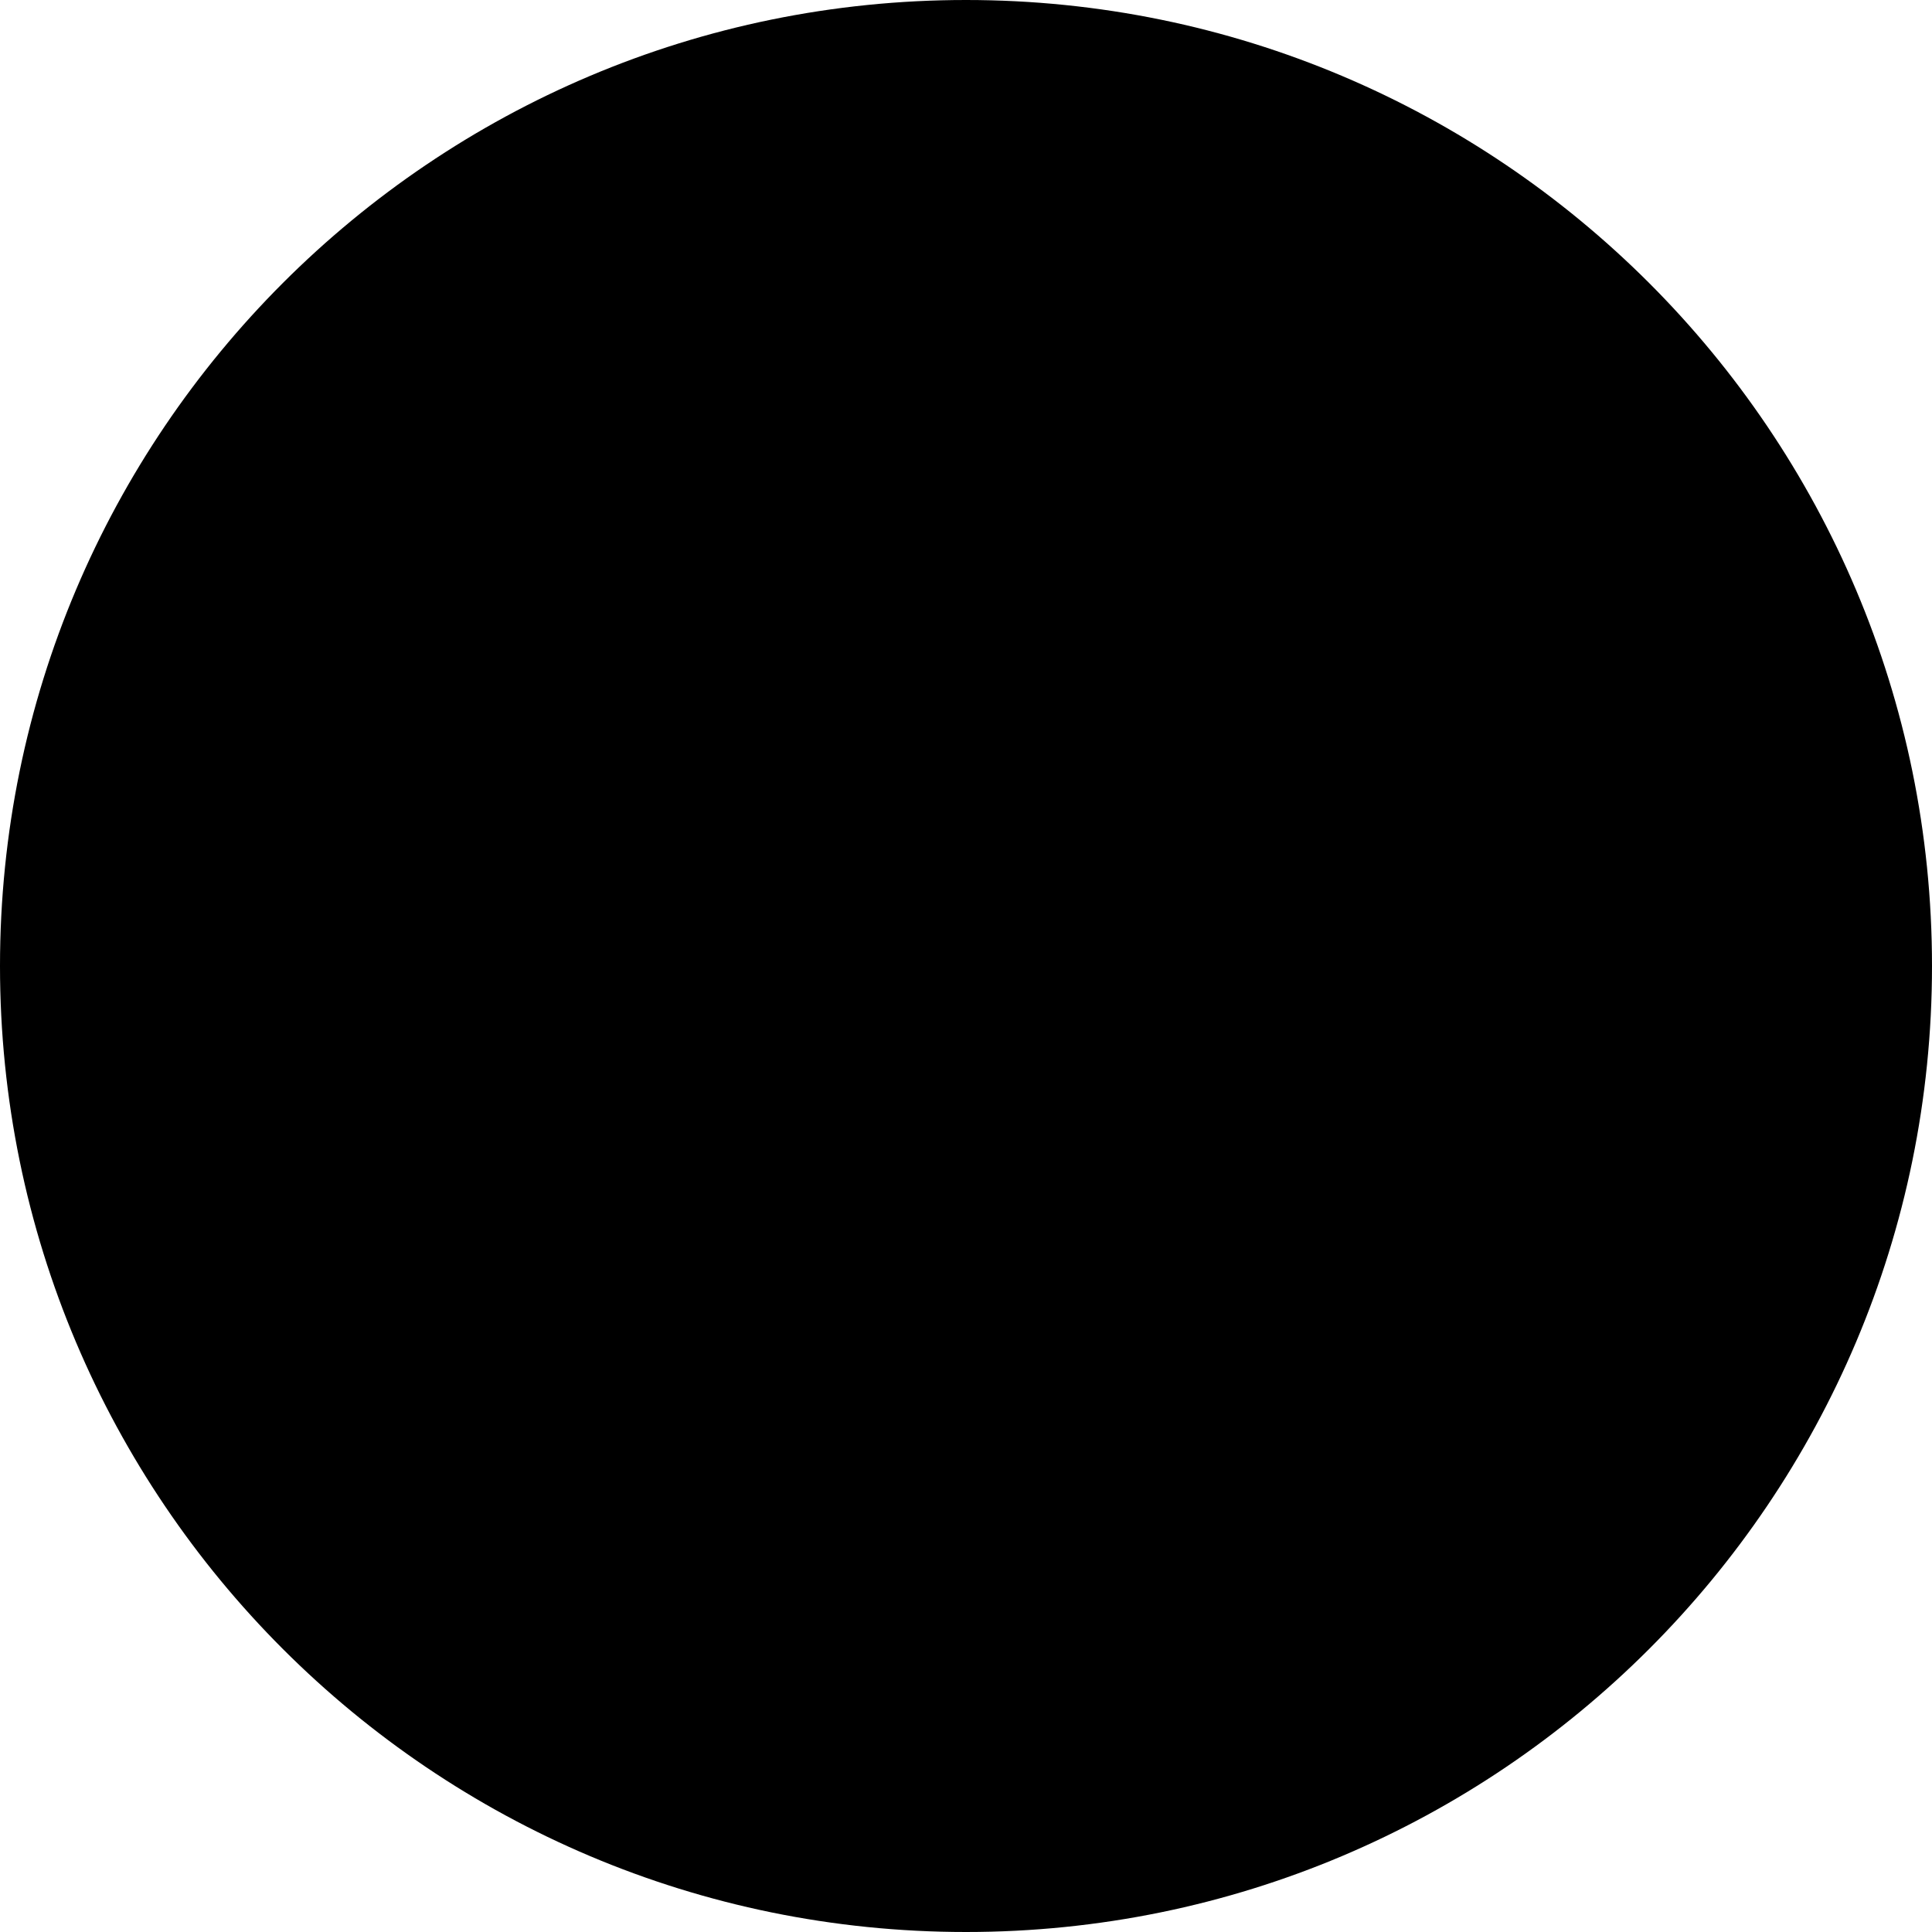
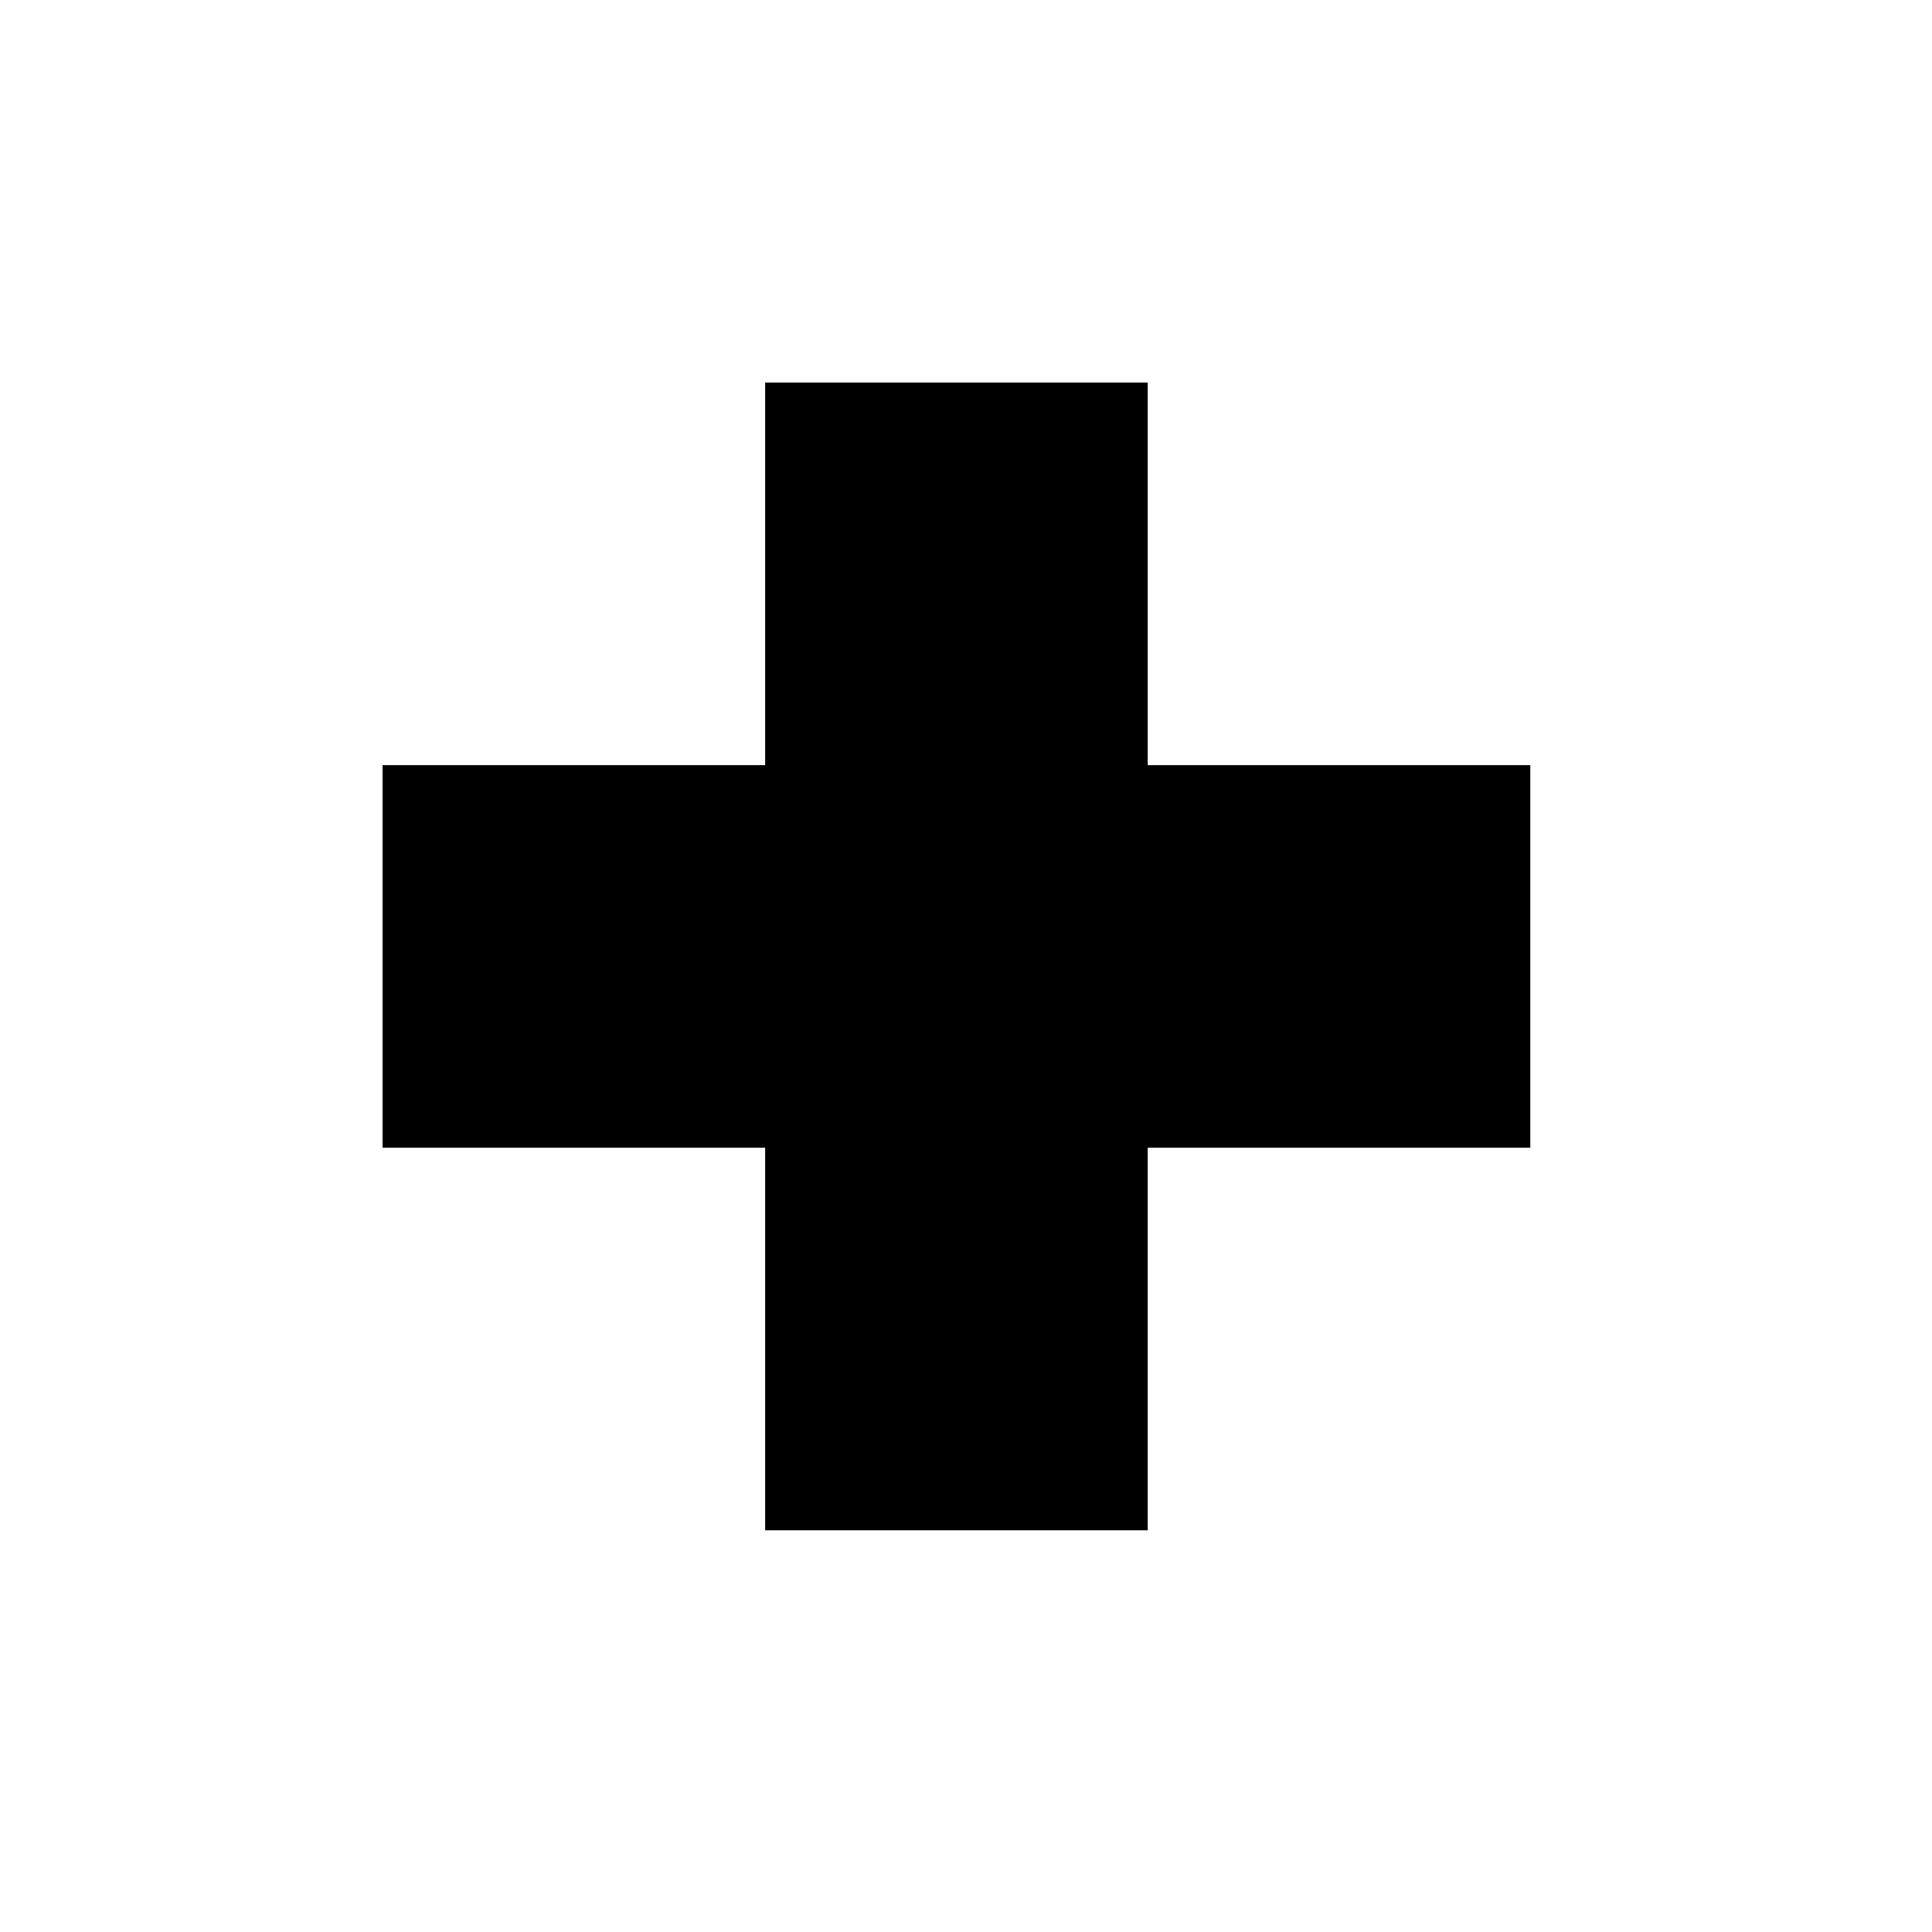
- <svg xmlns="http://www.w3.org/2000/svg" version="1.1" width="1000" height="1000" viewBox="-500 -500 1000 1000">
-   <circle fill="%1" cx="0" cy="0" r="500" />
-   <path d="M -100,-300 -100,300 100,300 100,-300 z" fill="%2" transform="rotate(%3)" />
-   <path d="M -300,-100 300,-100 300,100 -300,100 z" fill="%2" transform="rotate(%3)" />
+ <svg xmlns="http://www.w3.org/2000/svg" version="1.1" width="100" height="100" viewBox="-50 -50 101 101" transform="rotate(%1)">
+   <path d="M -10,-30 10,-30 10,-10 30,-10 30,10, 10,10 10,30, -10,30 -10,10 -30,10 -30,-10 -10,-10 z" fill="%2" stroke="%3" stroke-width="2" />
</svg>
